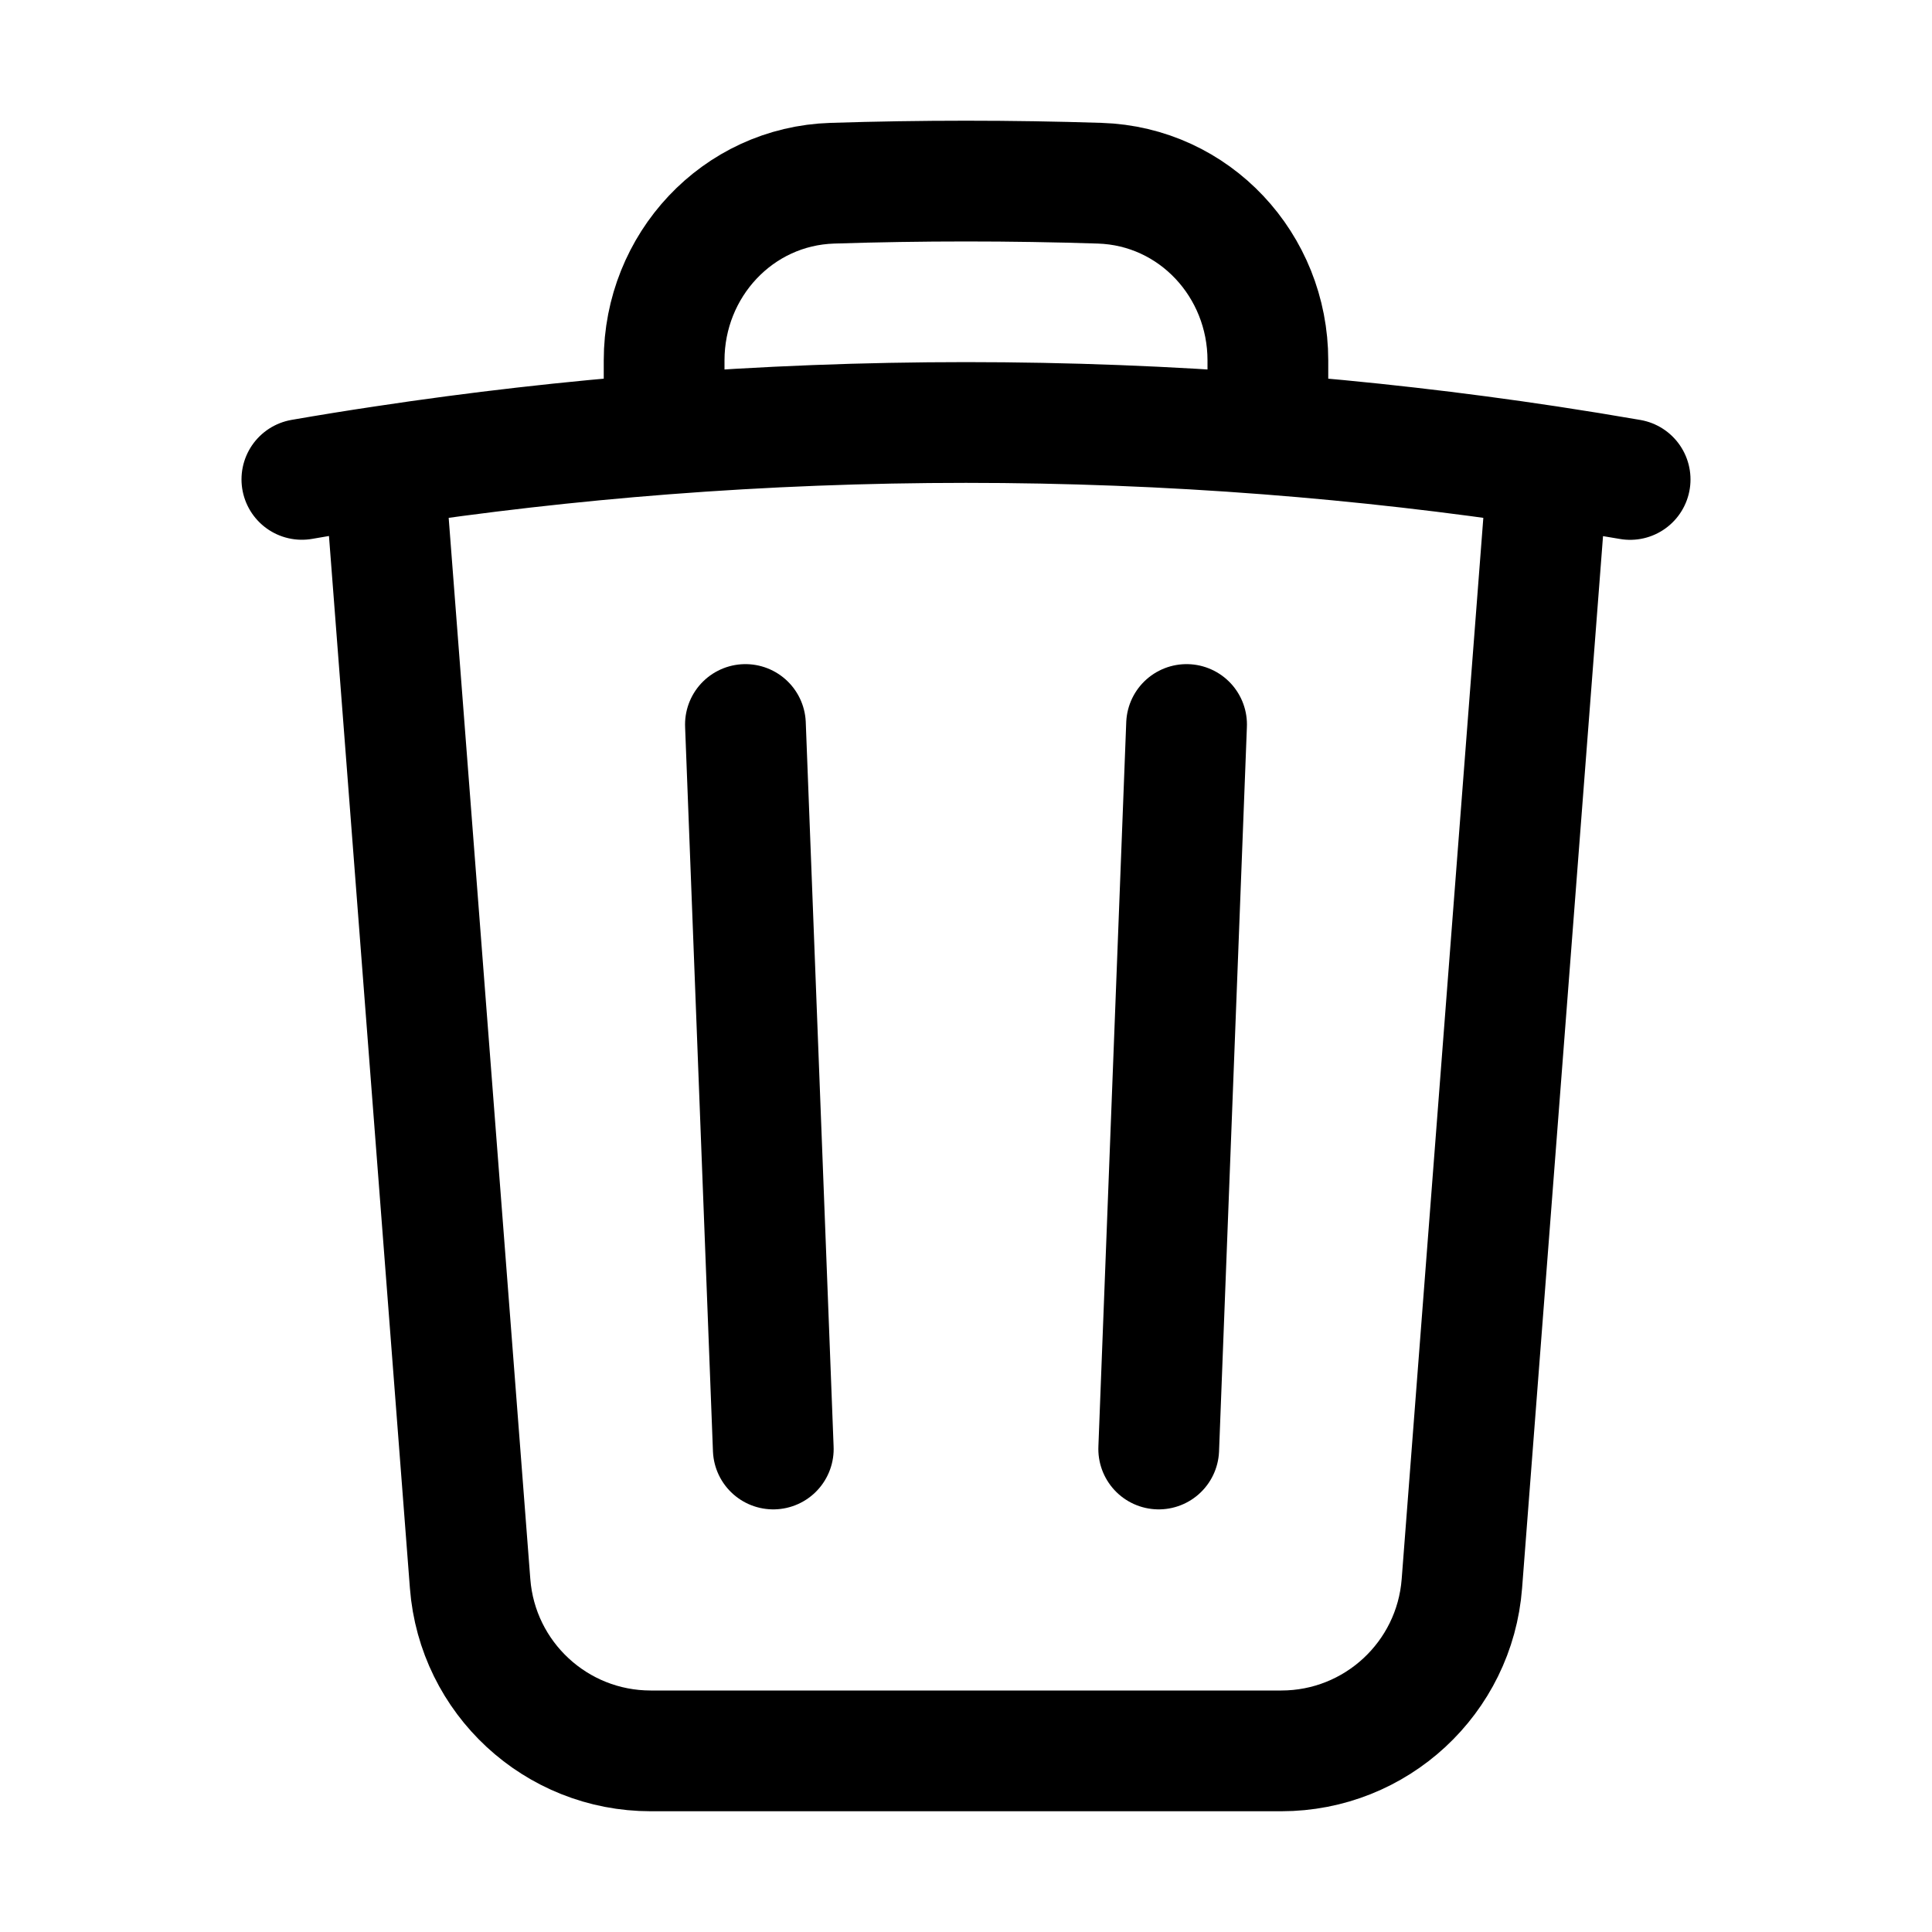
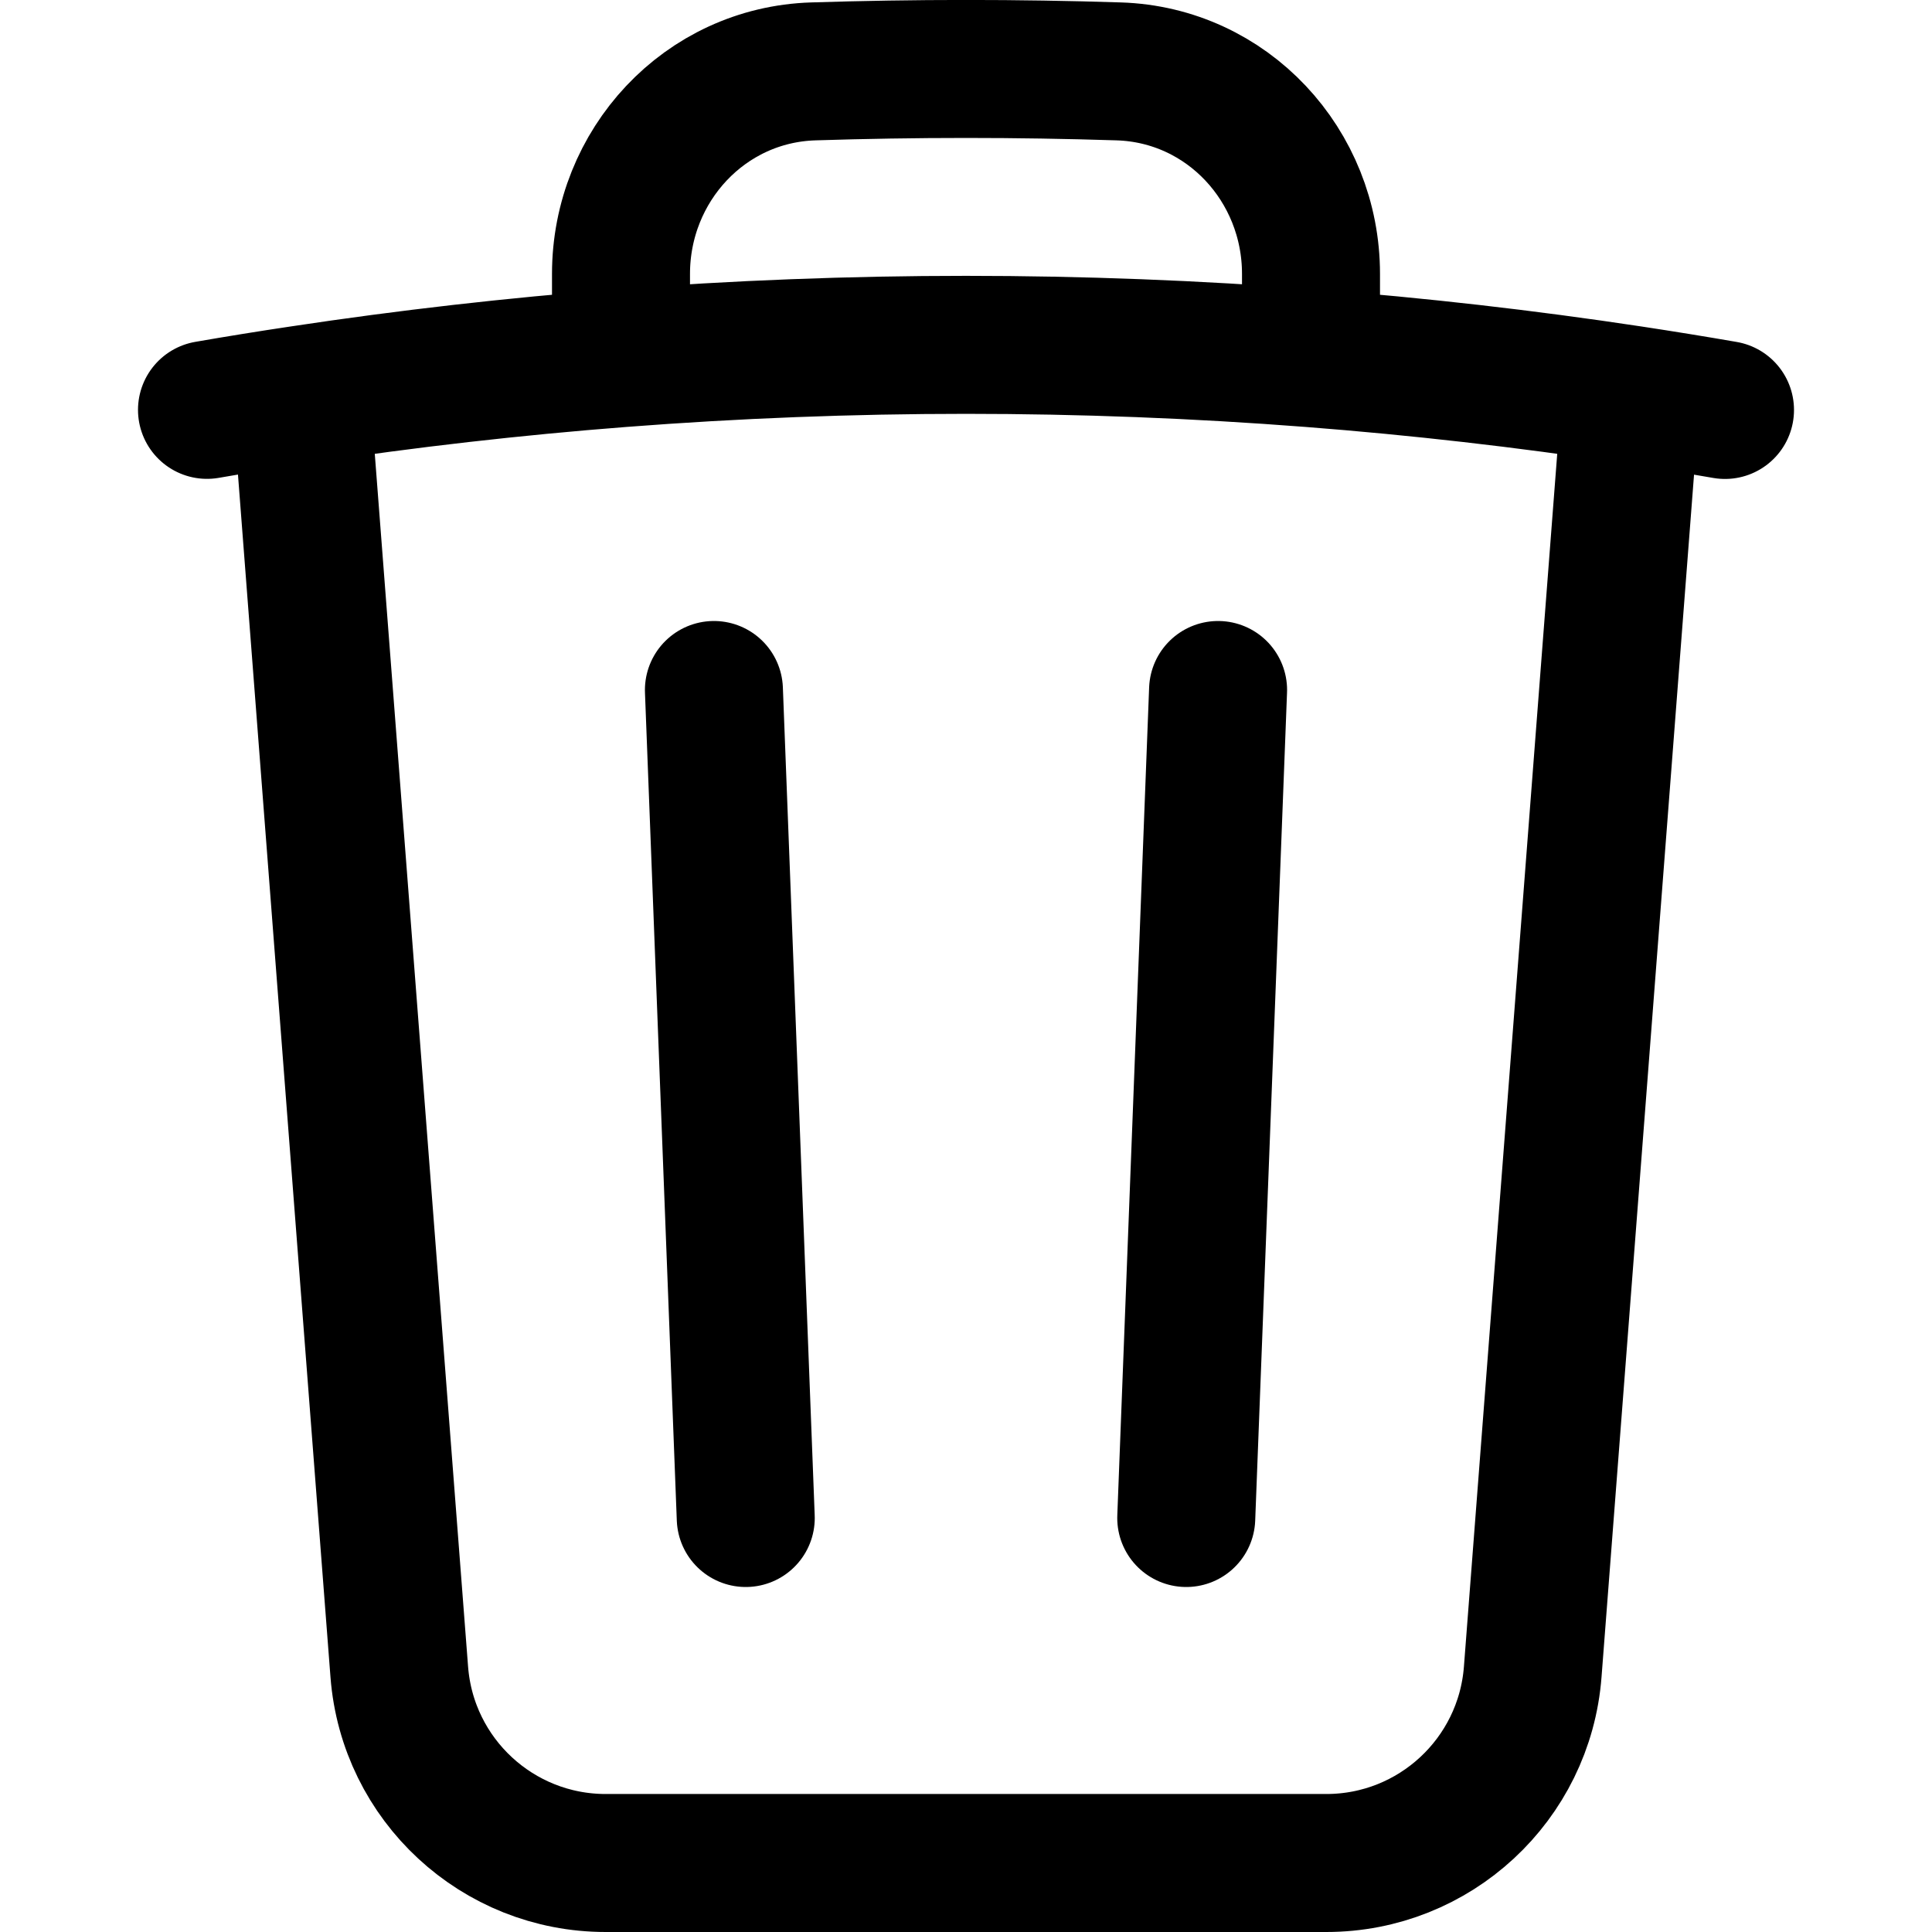
- <svg xmlns="http://www.w3.org/2000/svg" fill="none" viewBox="0 0 24 24" stroke-width="1.5" stroke="currentColor">
+ <svg xmlns="http://www.w3.org/2000/svg" fill="none" viewBox="1.5 1.5 21 21" stroke-width="1.5" stroke="currentColor">
  <path stroke-linecap="round" stroke-linejoin="round" d="m14.74 9-.346 9m-4.788 0L9.26 9m9.968-3.21c.342.052.682.107 1.022.166m-1.022-.165L18.16 19.673a2.25 2.25 0 0 1-2.244 2.077H8.084a2.25 2.25 0 0 1-2.244-2.077L4.772 5.79m14.456 0a48.108 48.108 0 0 0-3.478-.397m-12 .562c.34-.059.68-.114 1.022-.165m0 0a48.11 48.11 0 0 1 3.478-.397m7.5 0v-.916c0-1.18-.91-2.164-2.09-2.201a51.964 51.964 0 0 0-3.32 0c-1.18.037-2.09 1.022-2.09 2.201v.916m7.5 0a48.667 48.667 0 0 0-7.5 0" />
</svg>
